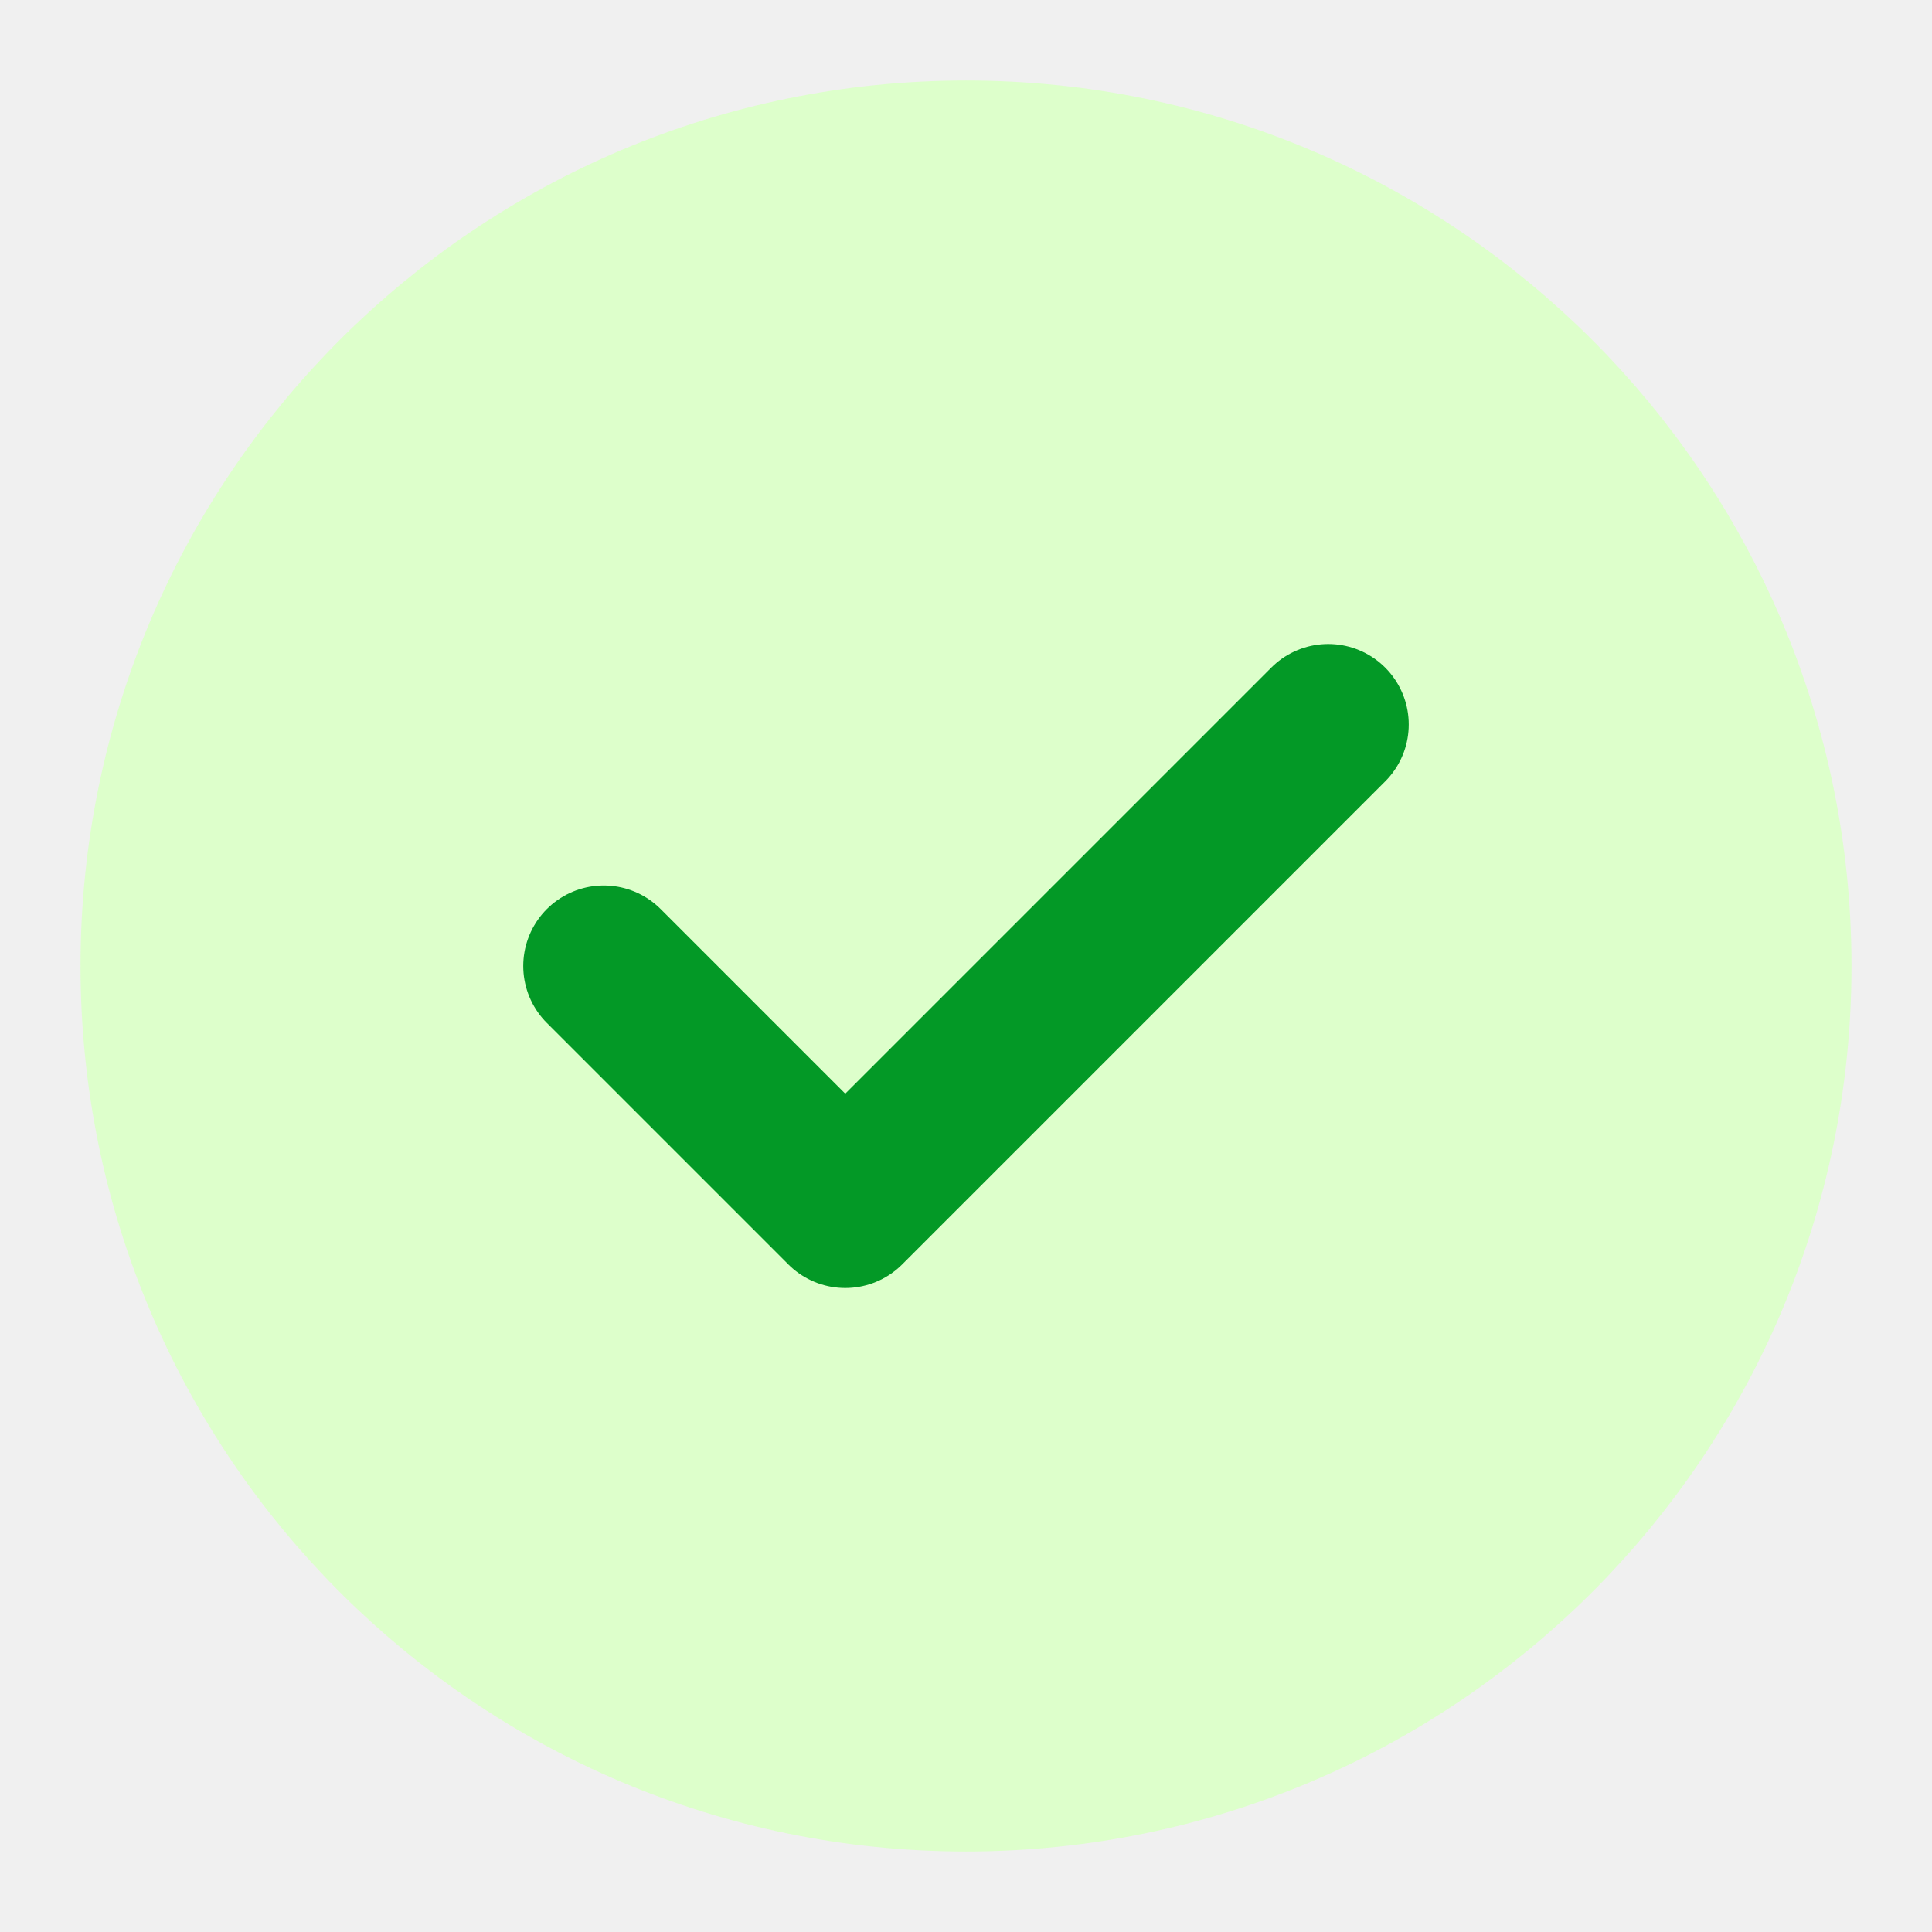
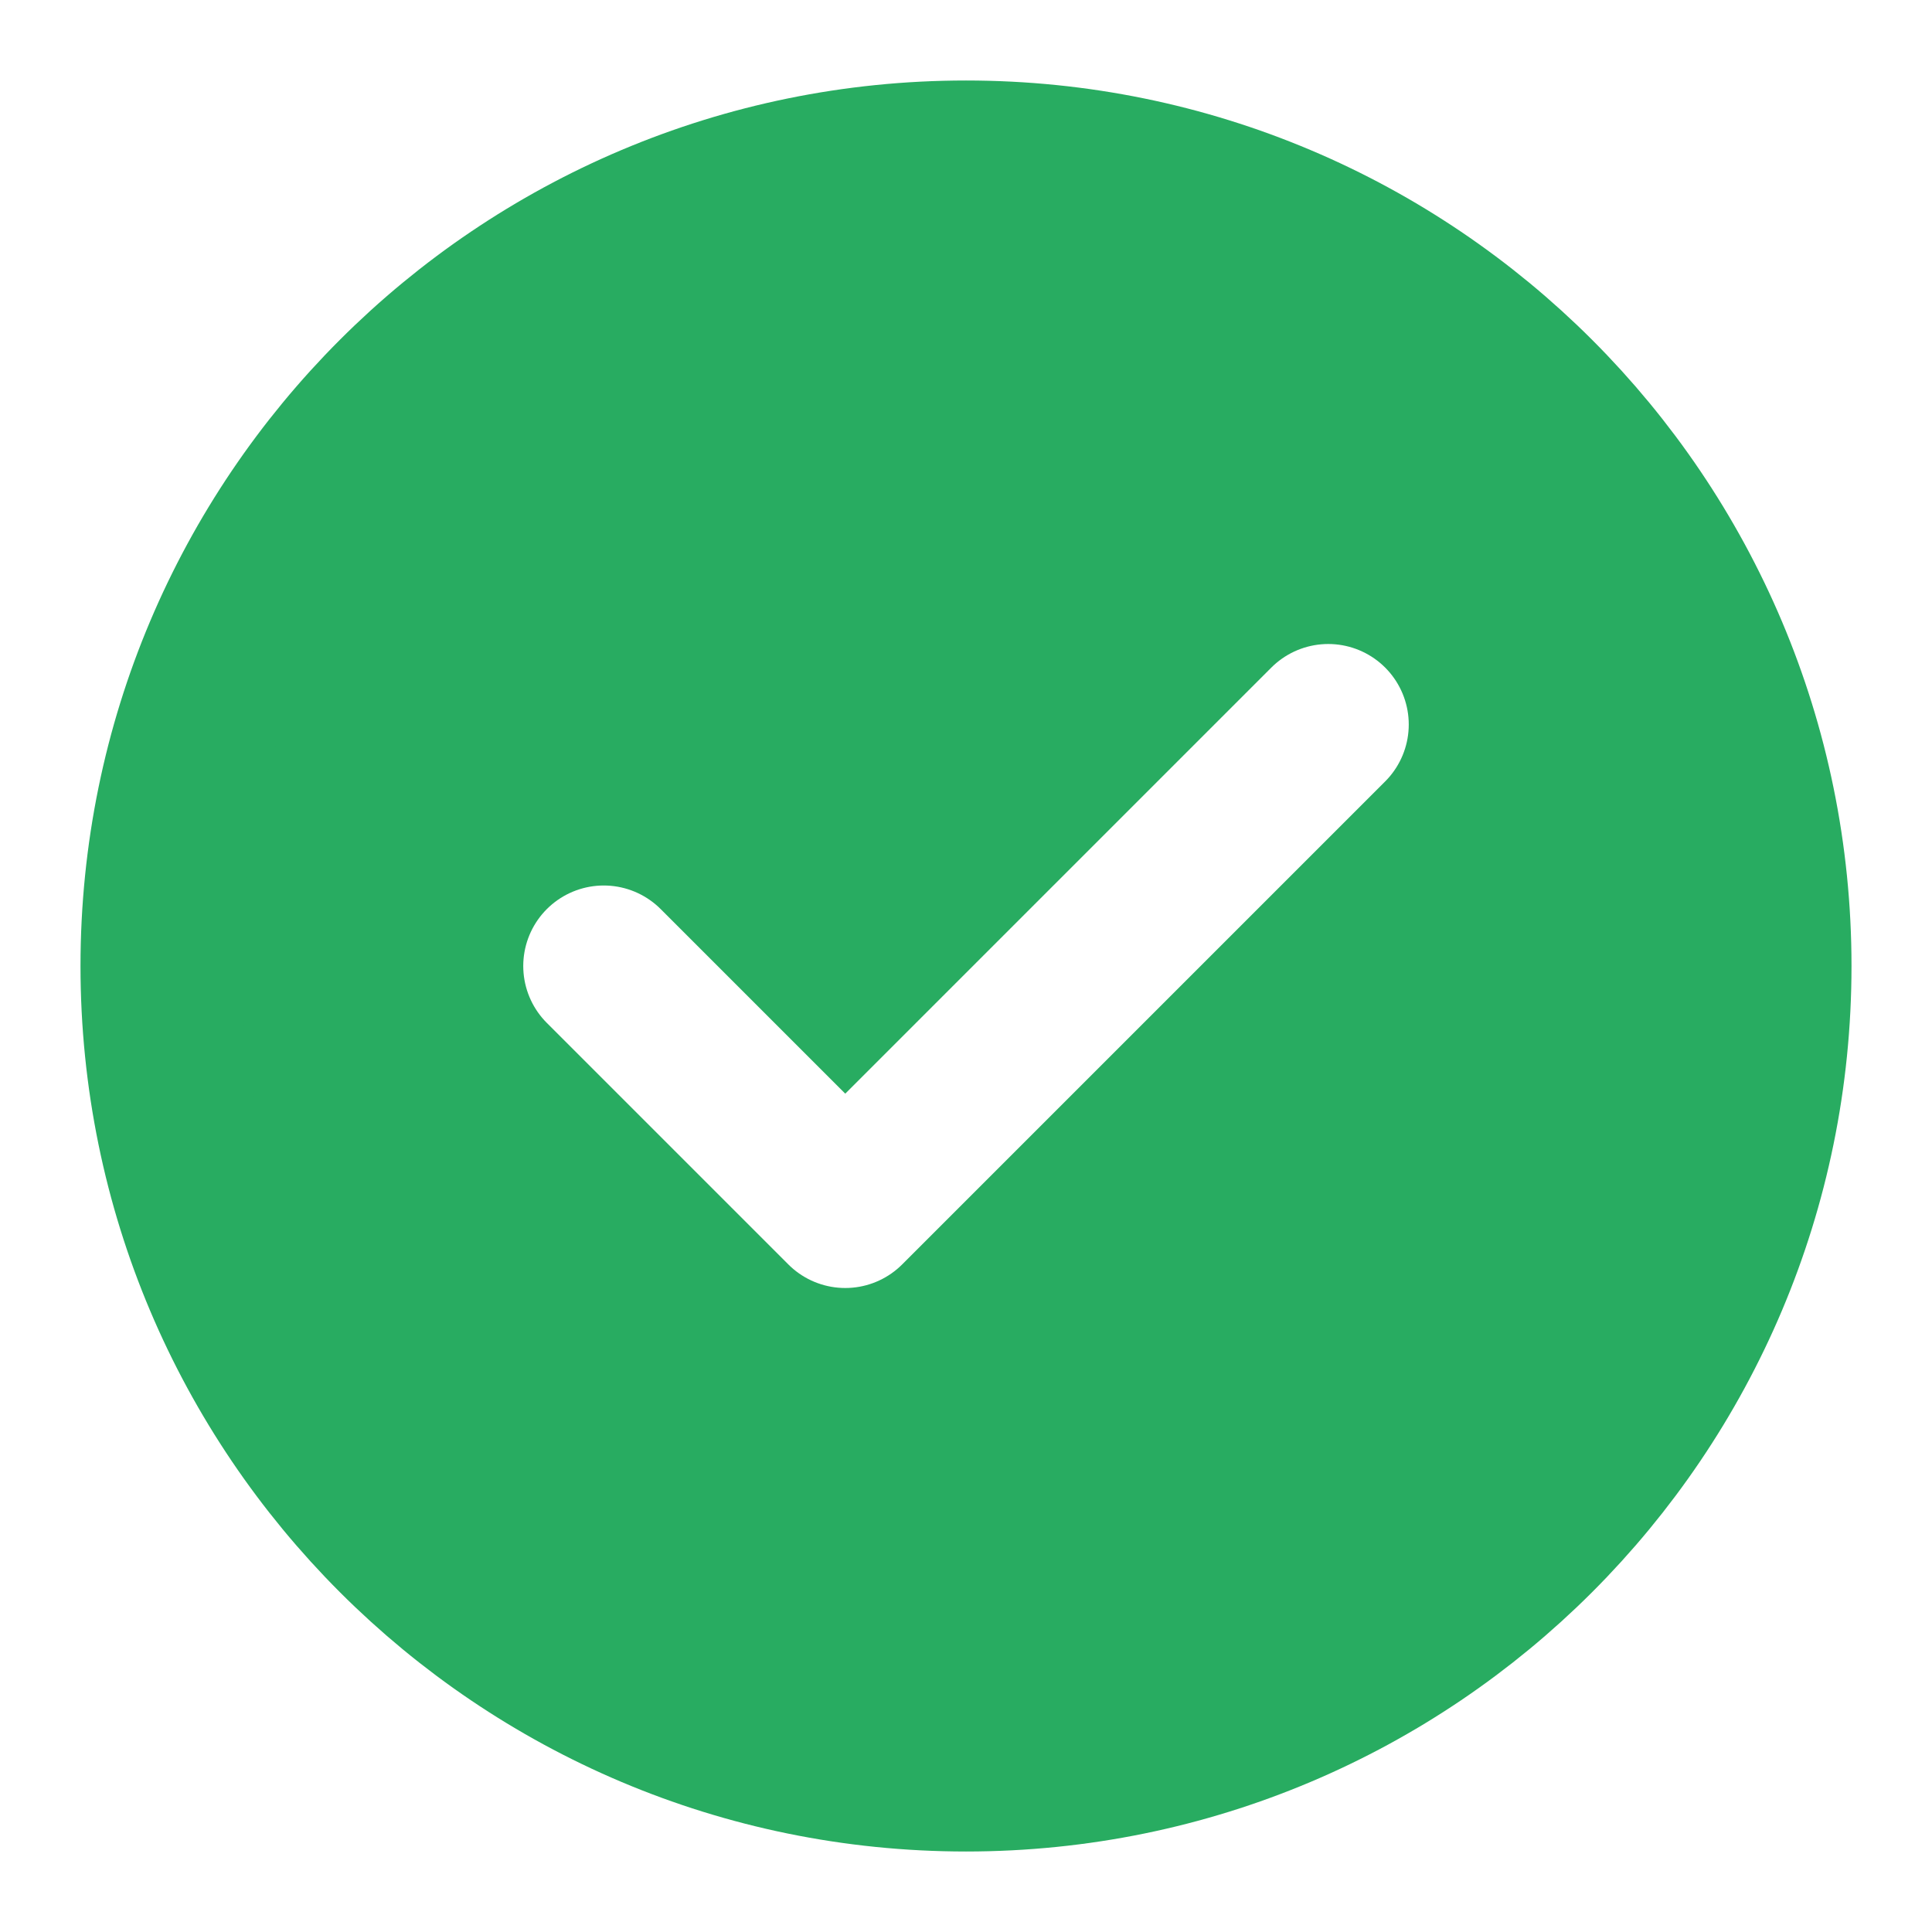
<svg xmlns="http://www.w3.org/2000/svg" width="24" height="24" viewBox="0 0 24 24" fill="none">
-   <g clip-path="url(#clip0_9564_14)">
-     <path d="M12 22C17.523 22 22 17.523 22 12C22 6.477 17.523 2 12 2C6.477 2 2 6.477 2 12C2 17.523 6.477 22 12 22Z" fill="#DDFFCB" stroke="#DDFFCB" stroke-width="2" stroke-linecap="round" stroke-linejoin="round" />
-     <path d="M7.5 12L10.5 15L16.5 9" stroke="#039926" stroke-width="2" stroke-linecap="round" stroke-linejoin="round" />
+   <g clip-path="url(#clip0_1_44)">
+     <path d="M24 0H0V24H24V0Z" fill="white" />
+     <path d="M12 22C17.523 22 22 17.523 22 12C22 6.477 17.523 2 12 2C6.477 2 2 6.477 2 12C2 17.523 6.477 22 12 22Z" fill="#28AC61" stroke="#28AC61" stroke-width="2" stroke-linecap="round" stroke-linejoin="round" />
+     <path d="M7.5 12L10.5 15L16.5 9" stroke="white" stroke-width="2" stroke-linecap="round" stroke-linejoin="round" />
  </g>
  <defs>
-     <clipPath id="clip0_9564_14">
+     <clipPath id="clip0_1_44">
      <rect width="24" height="24" fill="white" />
    </clipPath>
  </defs>
</svg>
